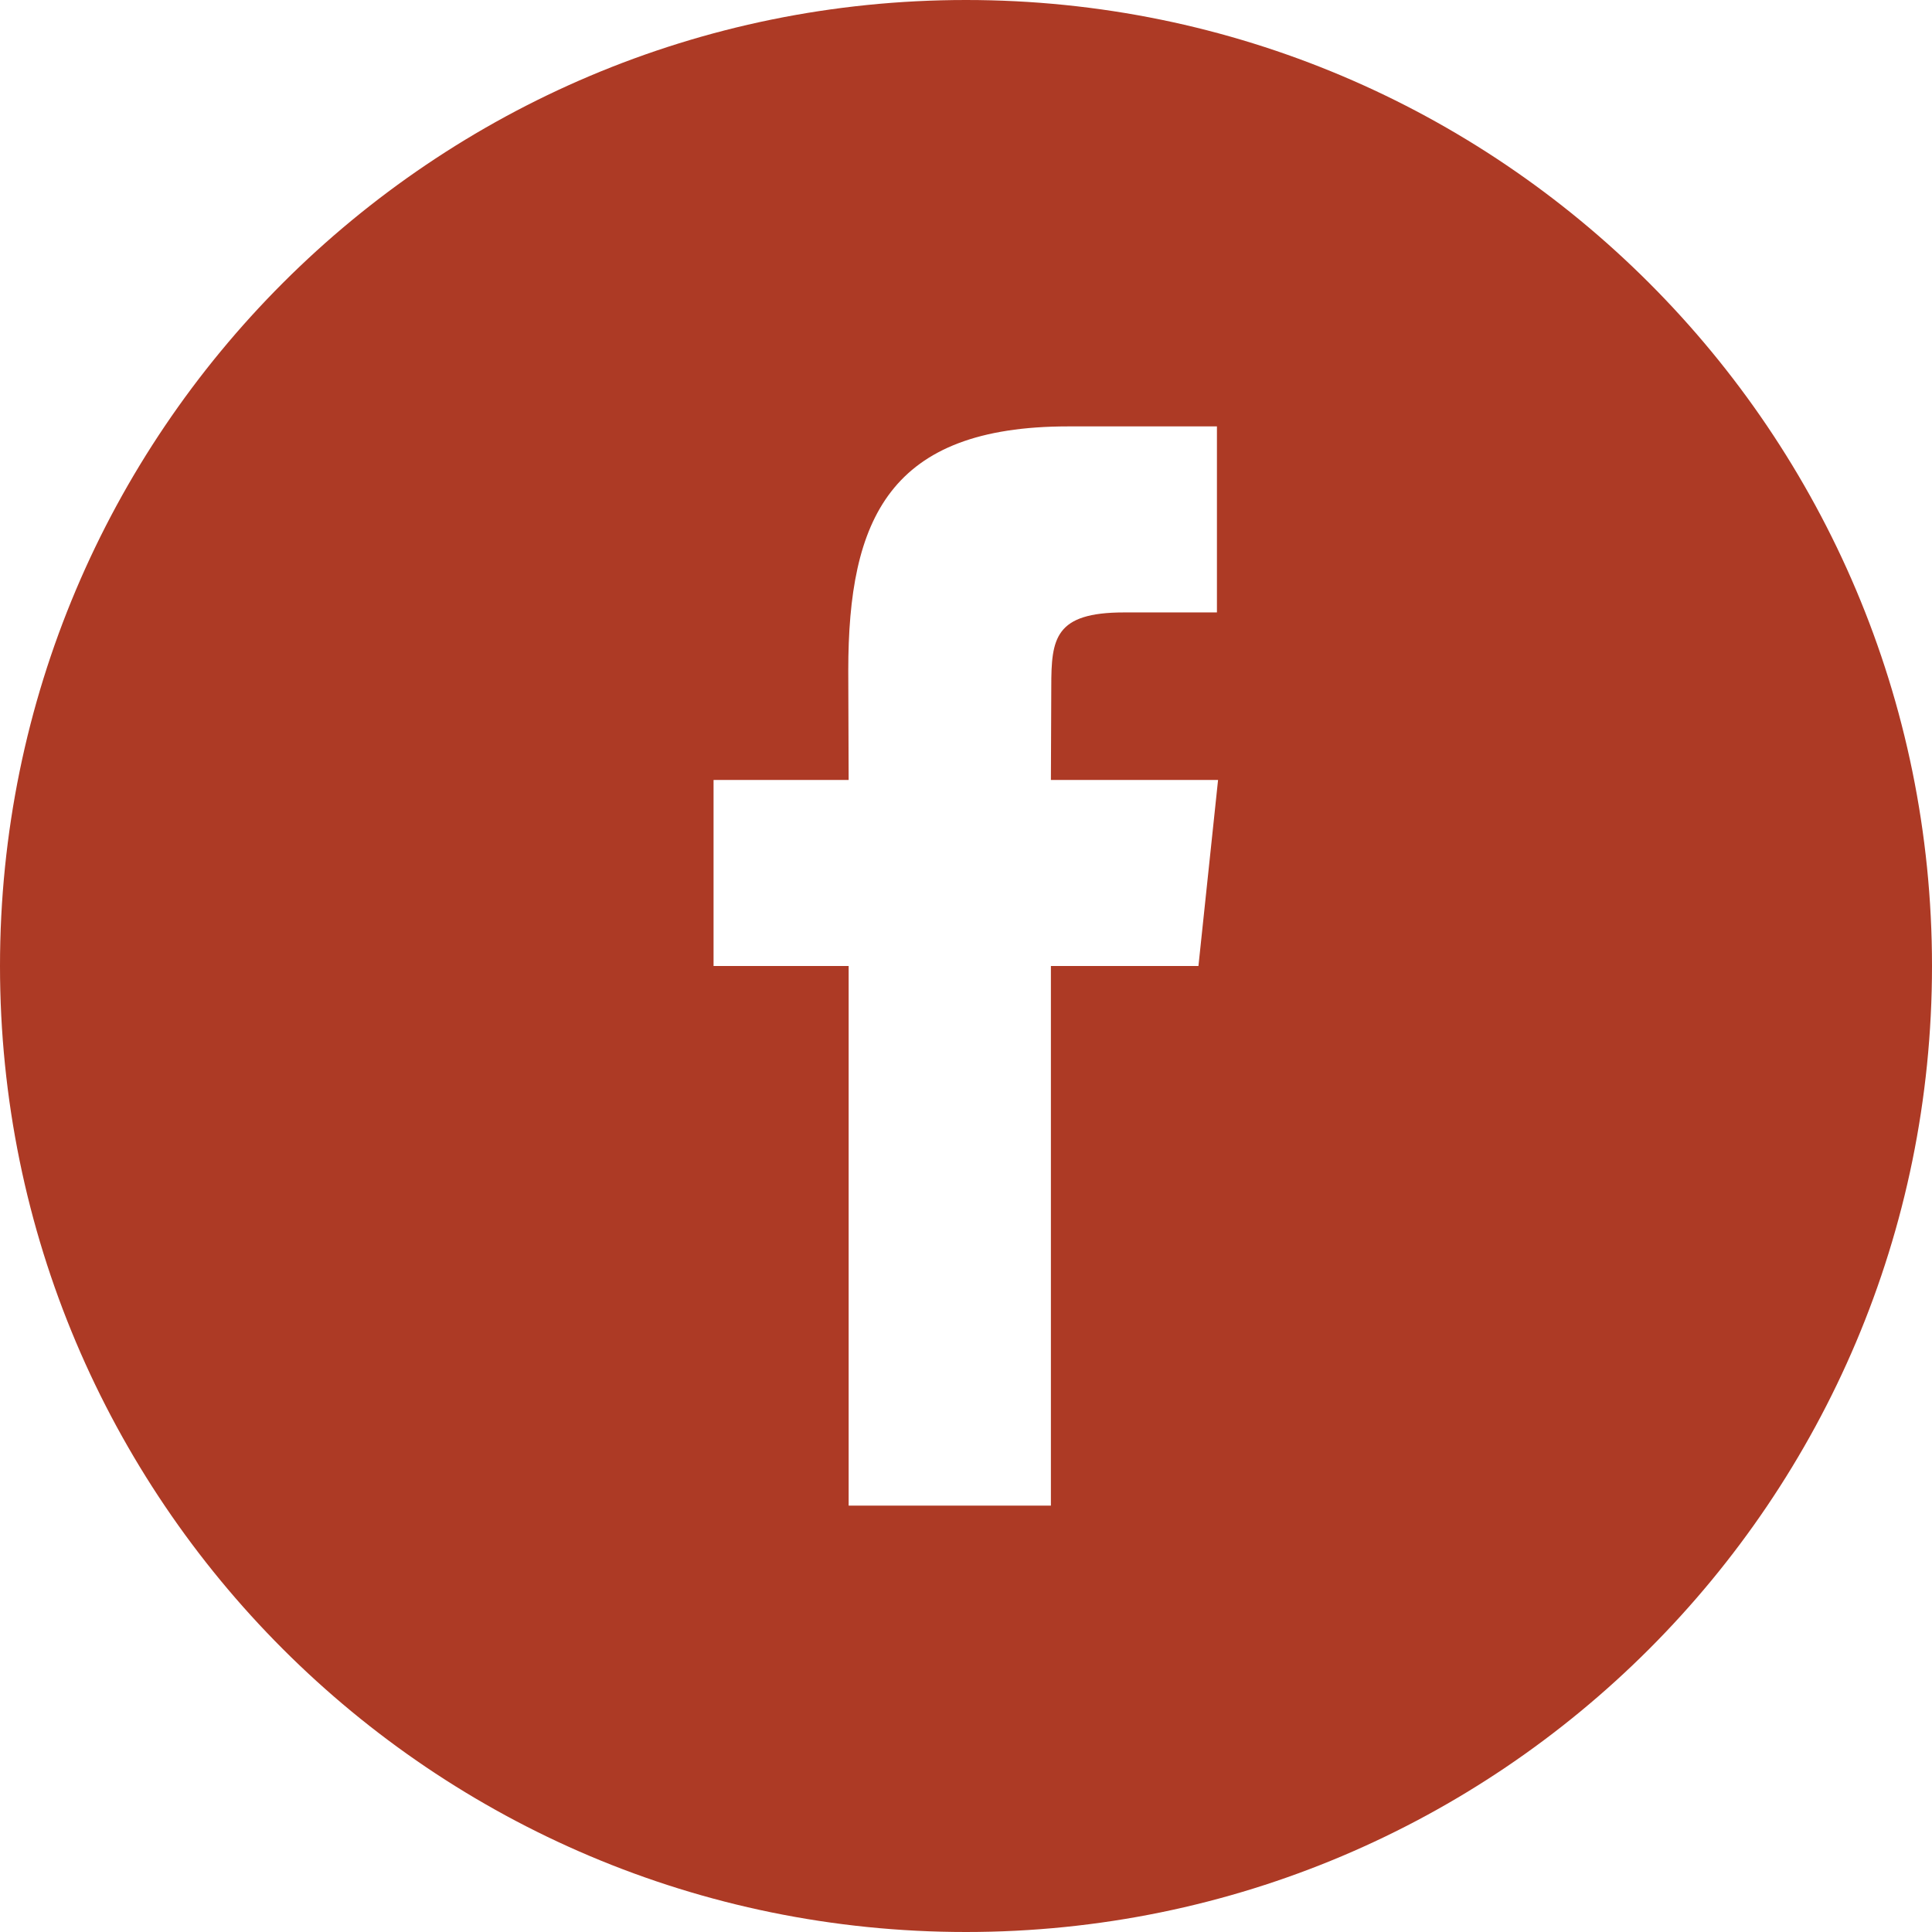
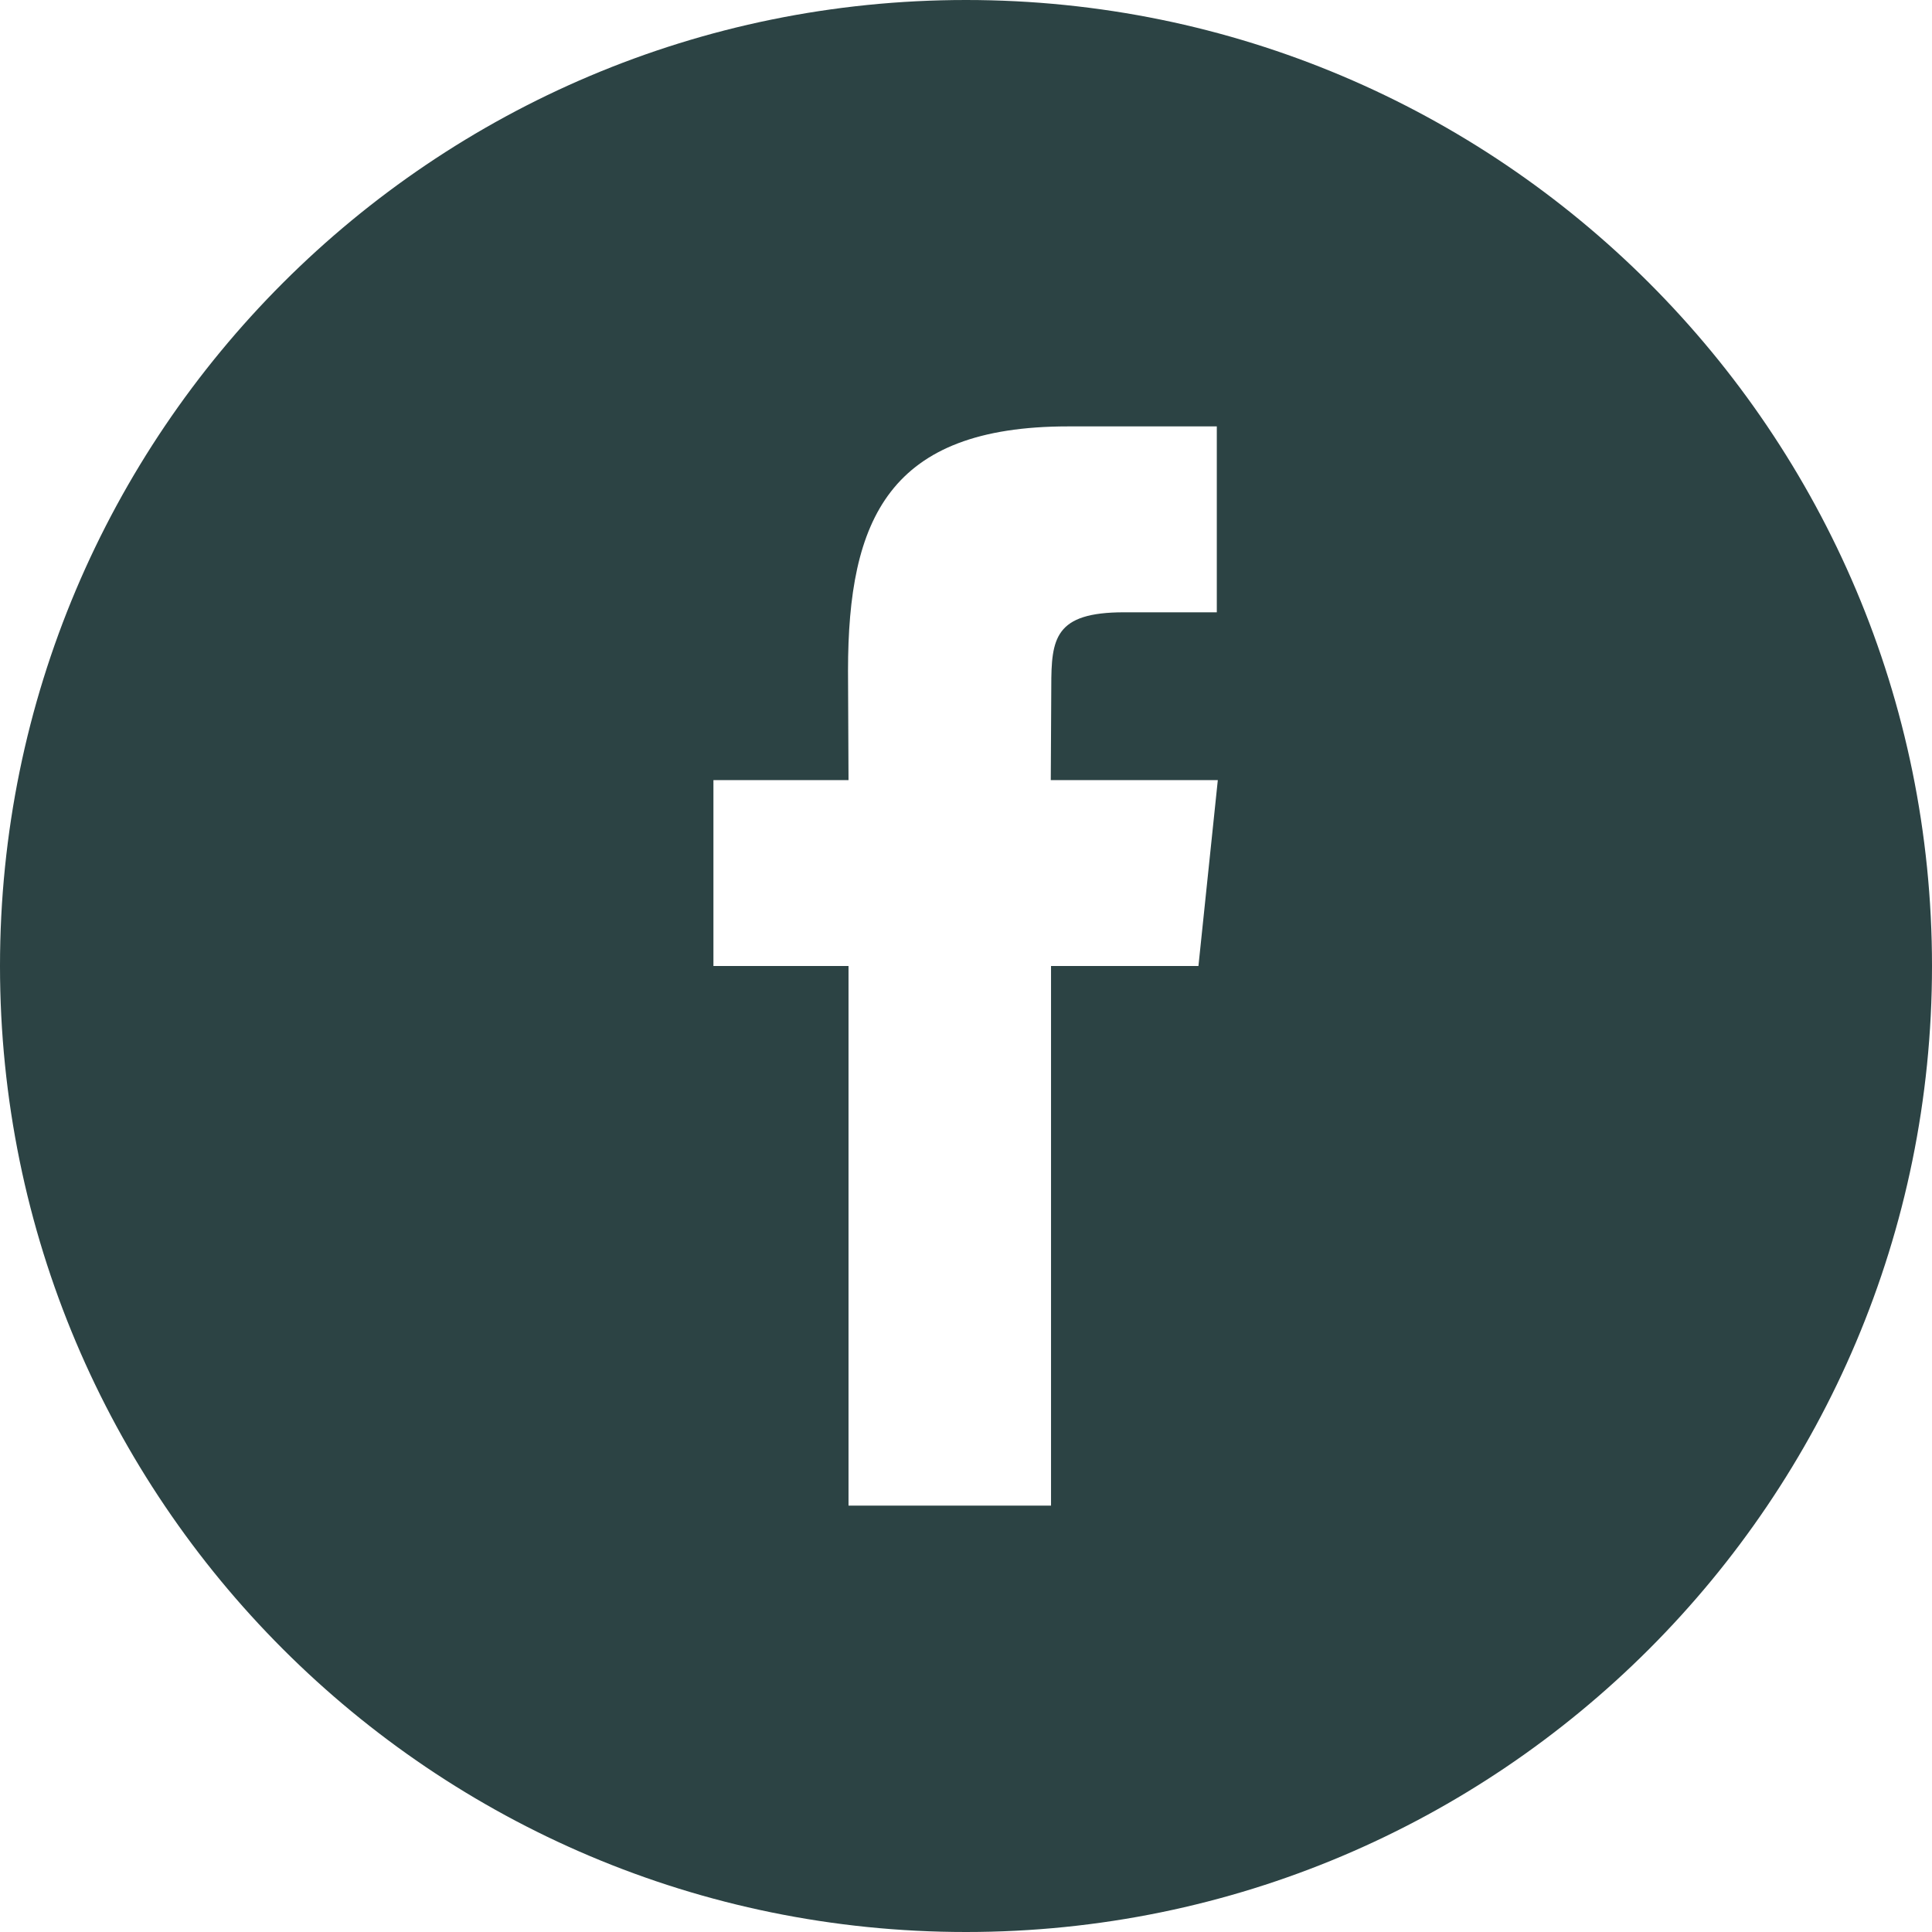
- <svg xmlns="http://www.w3.org/2000/svg" version="1.1" id="Layer_1" x="0px" y="0px" viewBox="-383 145 512 512" enable-background="new -383 145 512 512" xml:space="preserve">
-   <path fill="#AD3A25" d="M-127,145c-141.4,0-256,114.6-256,256s114.6,256,256,256s256-114.6,256-256S14.4,145-127,145z M-65.4,401  l-39.1,0l0,143h-53.6V401h-35.8v-49.3l35.8,0l-0.1-29c0-40.2,10.9-64.7,58.3-64.7h39.4v49.3h-24.6c-18.4,0-19.3,6.9-19.3,19.7  l-0.1,24.7h44.3L-65.4,401z" />
+ <svg xmlns="http://www.w3.org/2000/svg" version="1.1" id="Layer_1" x="0px" y="0px" viewBox="-255 145 768 768" enable-background="new -255 145 768 768" xml:space="preserve">
+   <path fill="#2C4344" d="M129,145c-212.1,0-384,171.9-384,384s171.9,384,384,384s384-171.9,384-384S341.1,145,129,145z M221.4,529  h-58.6v214.5H82.3V529H28.6v-73.9h53.7l-0.2-43.5c0-60.3,16.3-97.1,87.5-97.1h59.1v73.9h-36.9c-27.6,0-28.9,10.4-28.9,29.6  l-0.2,37.1h66.4L221.4,529z" />
</svg>
